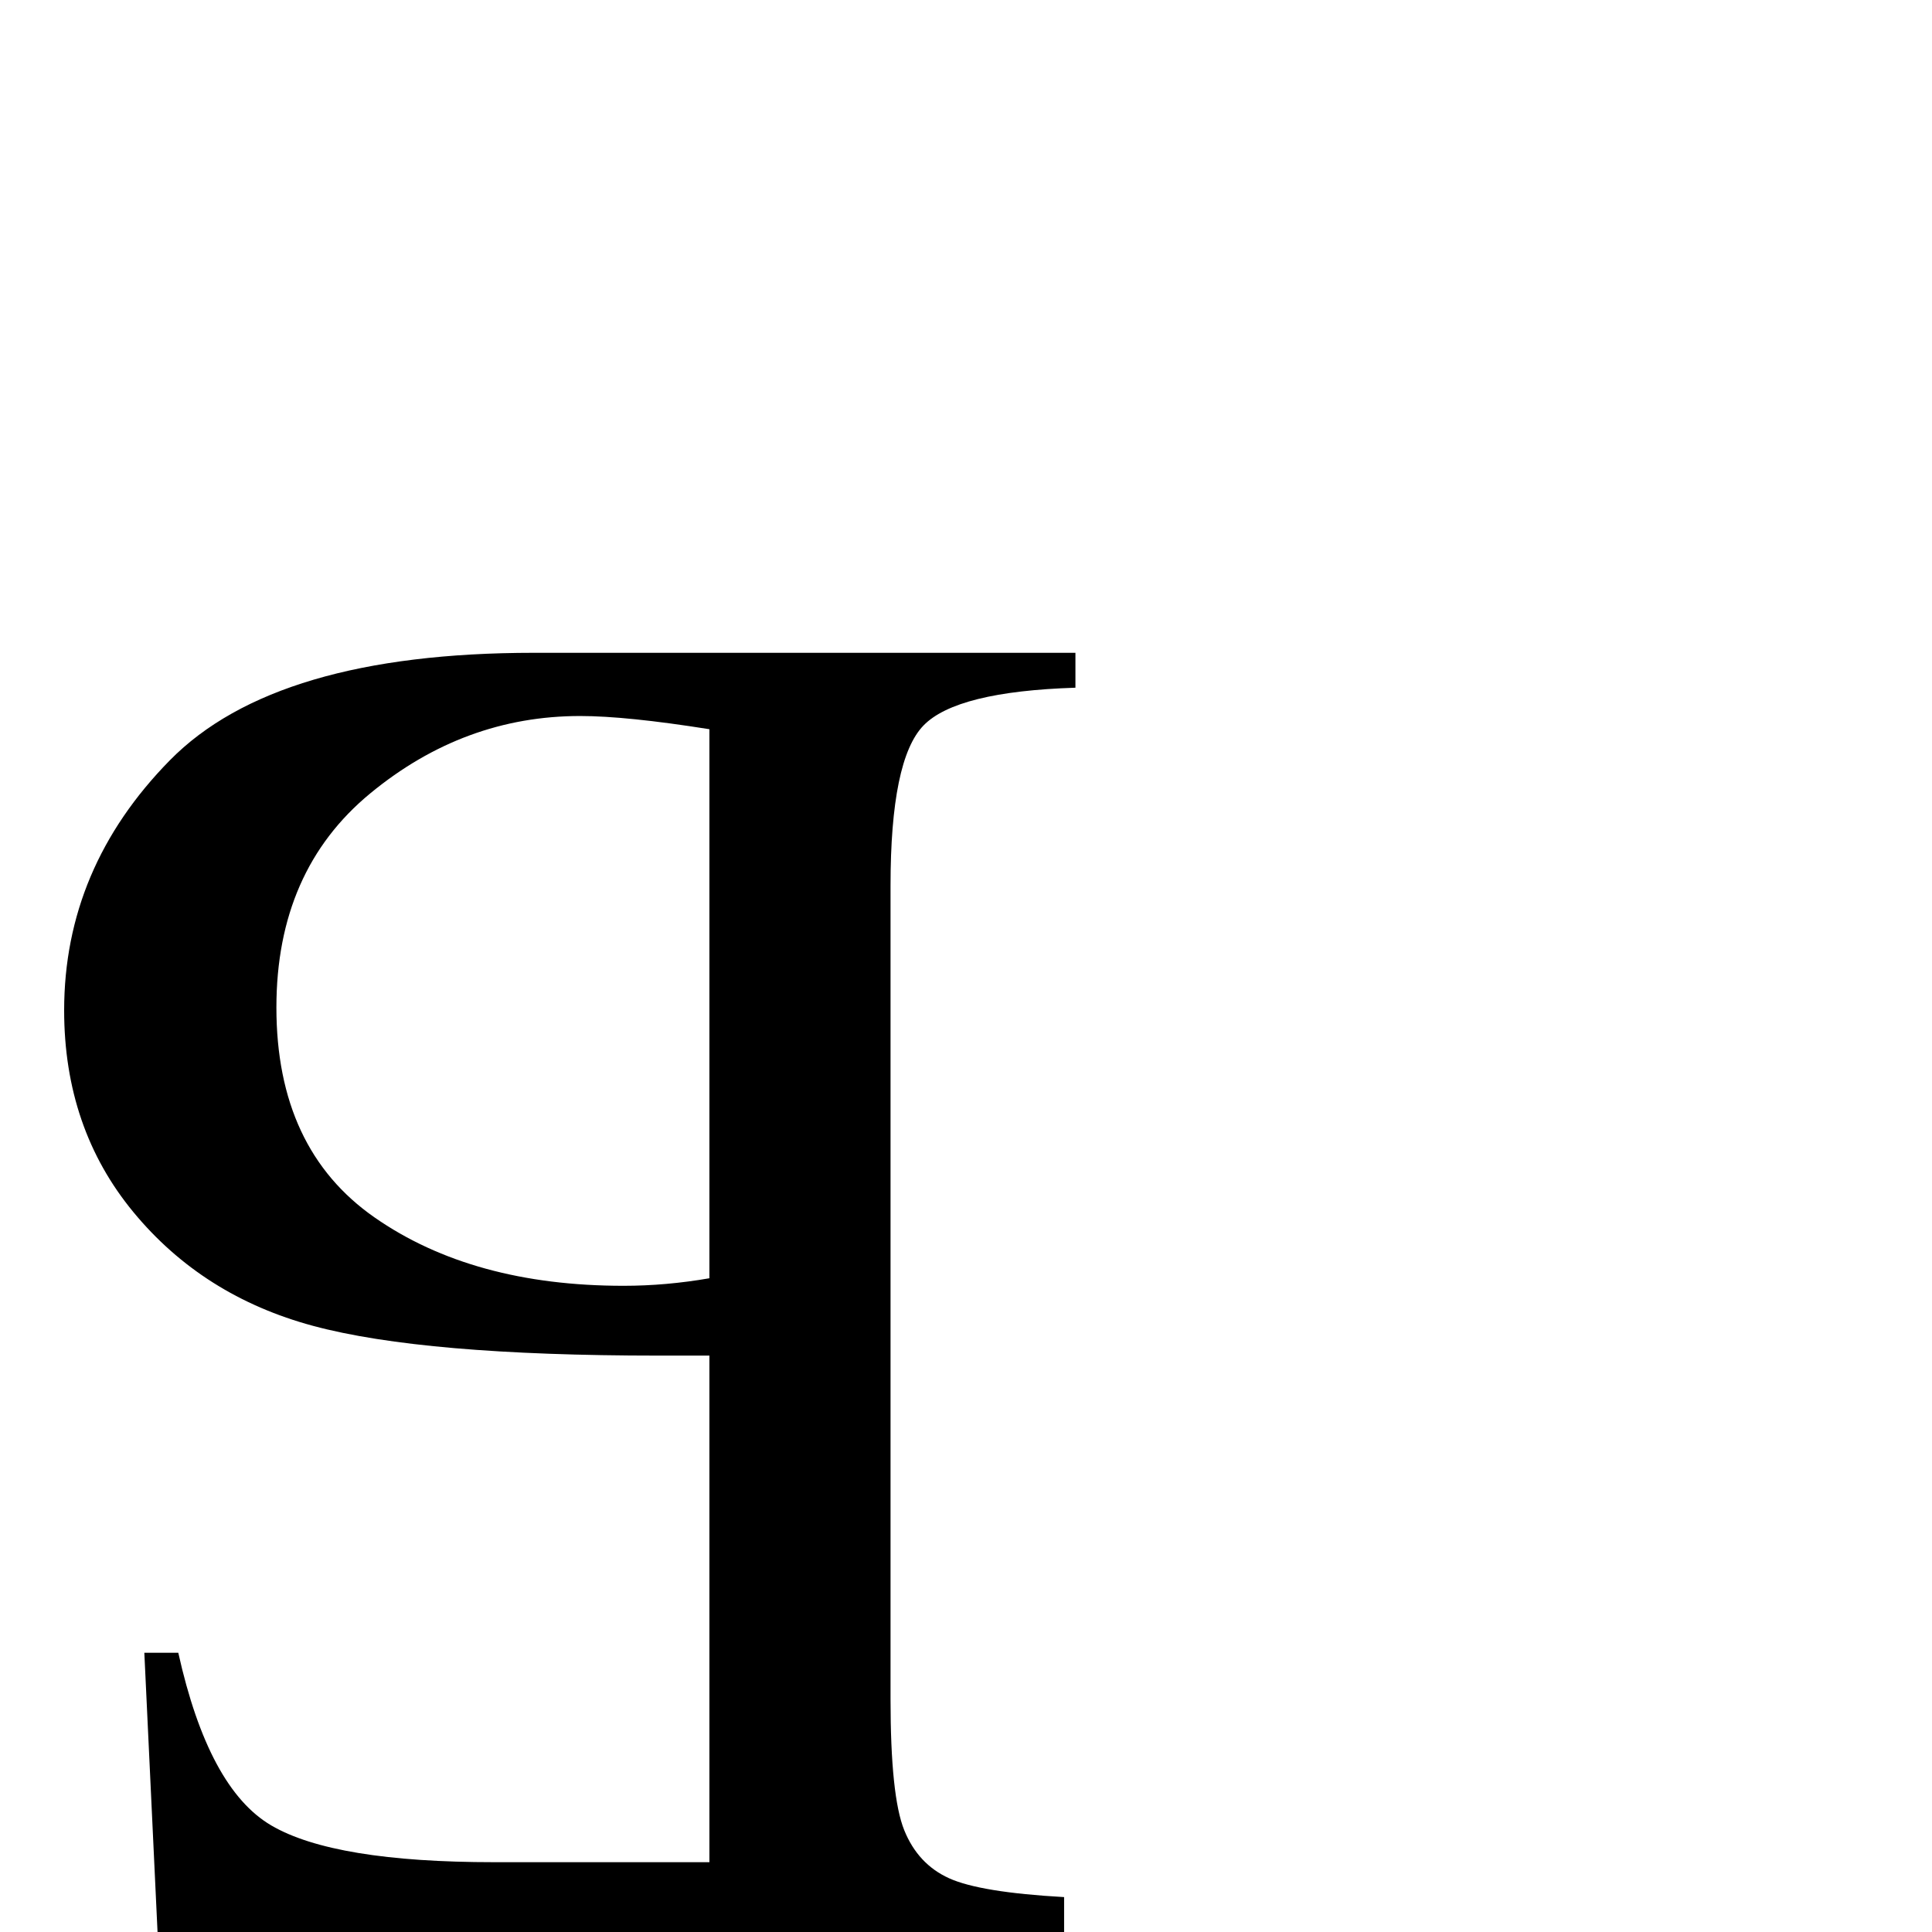
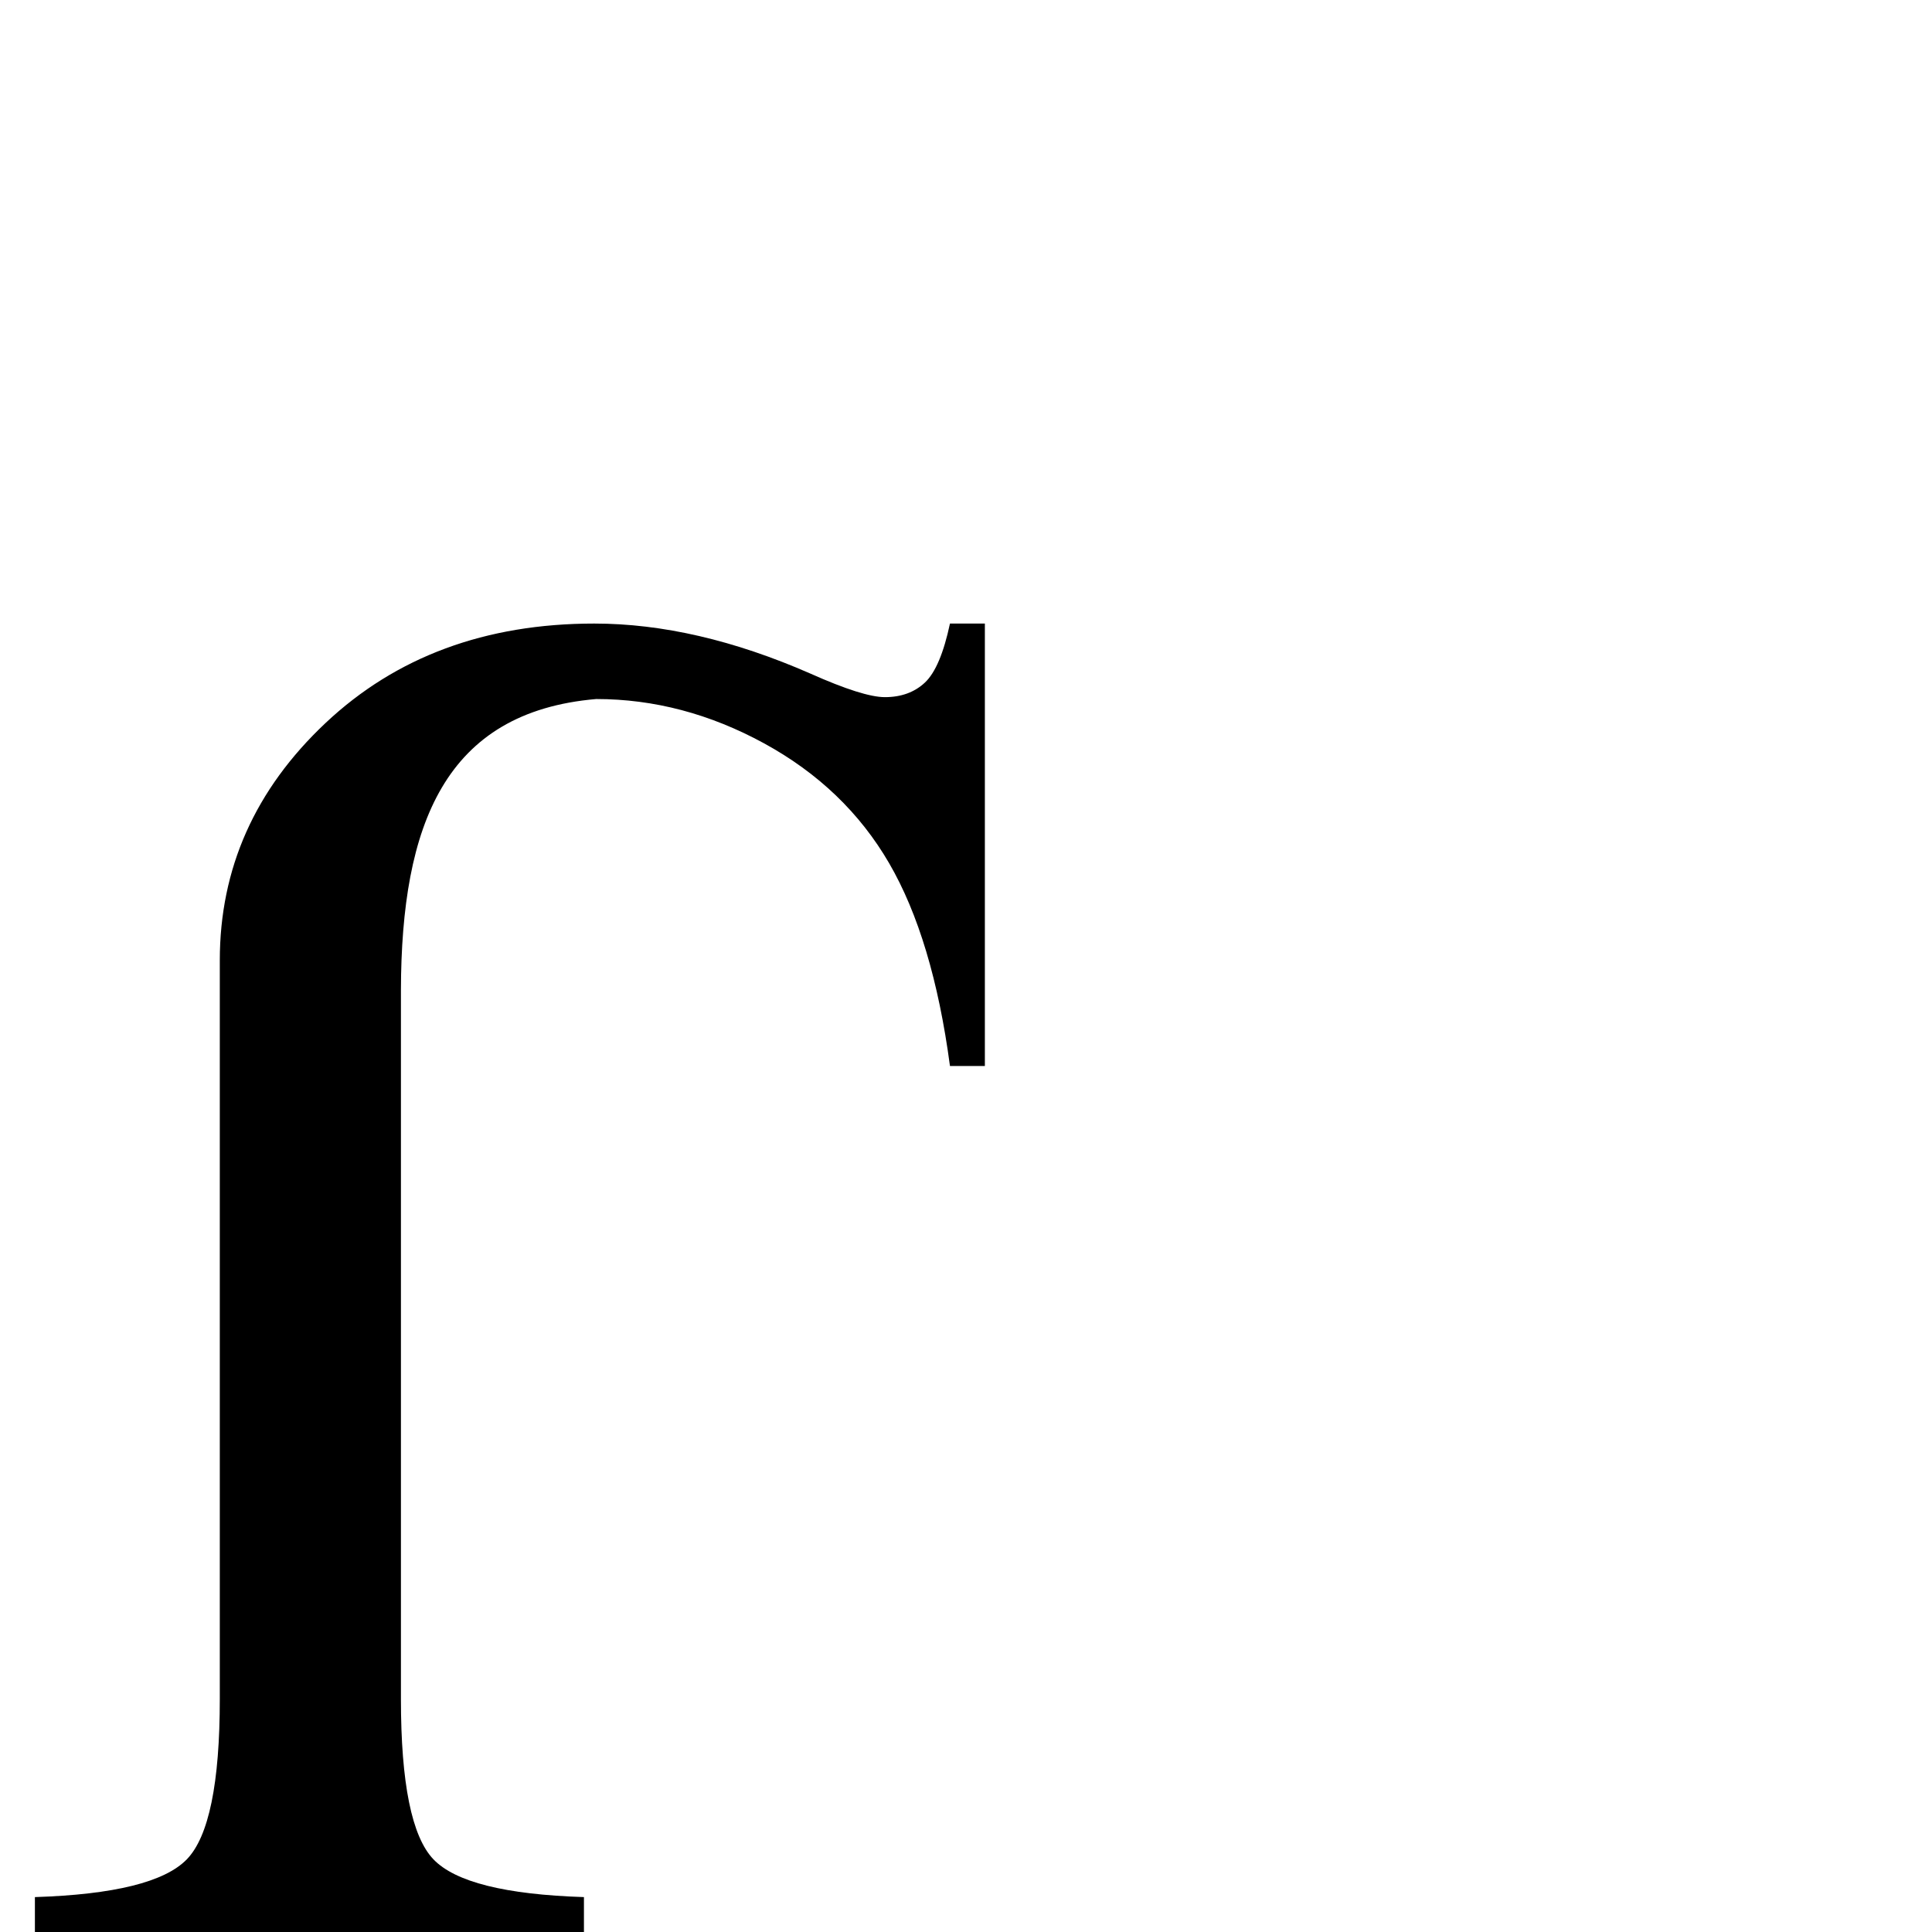
- <svg xmlns="http://www.w3.org/2000/svg" version="1.1" viewBox="0 -410 2048 2048" id="svg2985" width="100%" height="100%">
-   <defs id="defs2993" />
-   <g transform="matrix(-1,0,0,1,1176,282)" id="g2987">
-     <path d="m 1009,1356 14,-296 h -36 q -32,144 -98.5,183 -66.5,39 -236.5,39 H 424 V 745 h 54 Q 727,745 844,713.5 961,682 1034.5,593 1108,504 1108,379 1108,228 996,114 884,0 610,0 H 36 v 37 q 126,4 161,40 35,36 35,170 v 862 q 0,103 -14.5,139 -14.5,36 -47.5,51 -33,15 -122,20 v 37 h 961 z M 424,81 Q 512,67 561,67 684,67 783.5,149 883,231 883,376 883,526 779,598.5 675,671 515,671 q -45,0 -91,-8 V 81 z" id="path2989" style="fill:currentColor" />
-   </g>
+ <svg xmlns="http://www.w3.org/2000/svg" version="1.1" viewBox="0 -410 2048 2048" id="svg2997" width="100%" height="100%">
+   <defs id="defs3005" />
+   <path style="fill:currentColor" d="M 630 661 C 514.666 661.001 419.666 696.168 345 766.5 C 270.333 836.835 233 920.668 233 1018 L 233 1801 C 233 1890.333 221.333 1947 198 1971 C 174.667 1995 121 2008.333 37 2011 L 37 2048 L 619 2048 L 619 2011 C 535.667 2008.333 482.5 1995 459.5 1971 C 436.5 1947 425 1890.333 425 1801 L 425 1058 C 424.984 1055.188 424.993 1052.378 425 1049.594 C 425.448 874.172 471.547 754.781 632 741 C 693.333 741.001 752.666 756.668 810 788 C 867.333 819.335 911.499 861.668 942.5 915 C 973.499 968.334 994.999 1040.001 1007 1130 L 1044 1130 L 1044 661 L 1007 661 C 1000.332 692.335 991.499 713.168 980.5 723.5 C 969.499 733.835 955.332 739.001 938 739 C 922.666 739.001 896.333 730.668 859 714 C 778.333 678.668 701.999 661.001 630 661 z " transform="translate(0,-410)" id="path3001" />
</svg>
